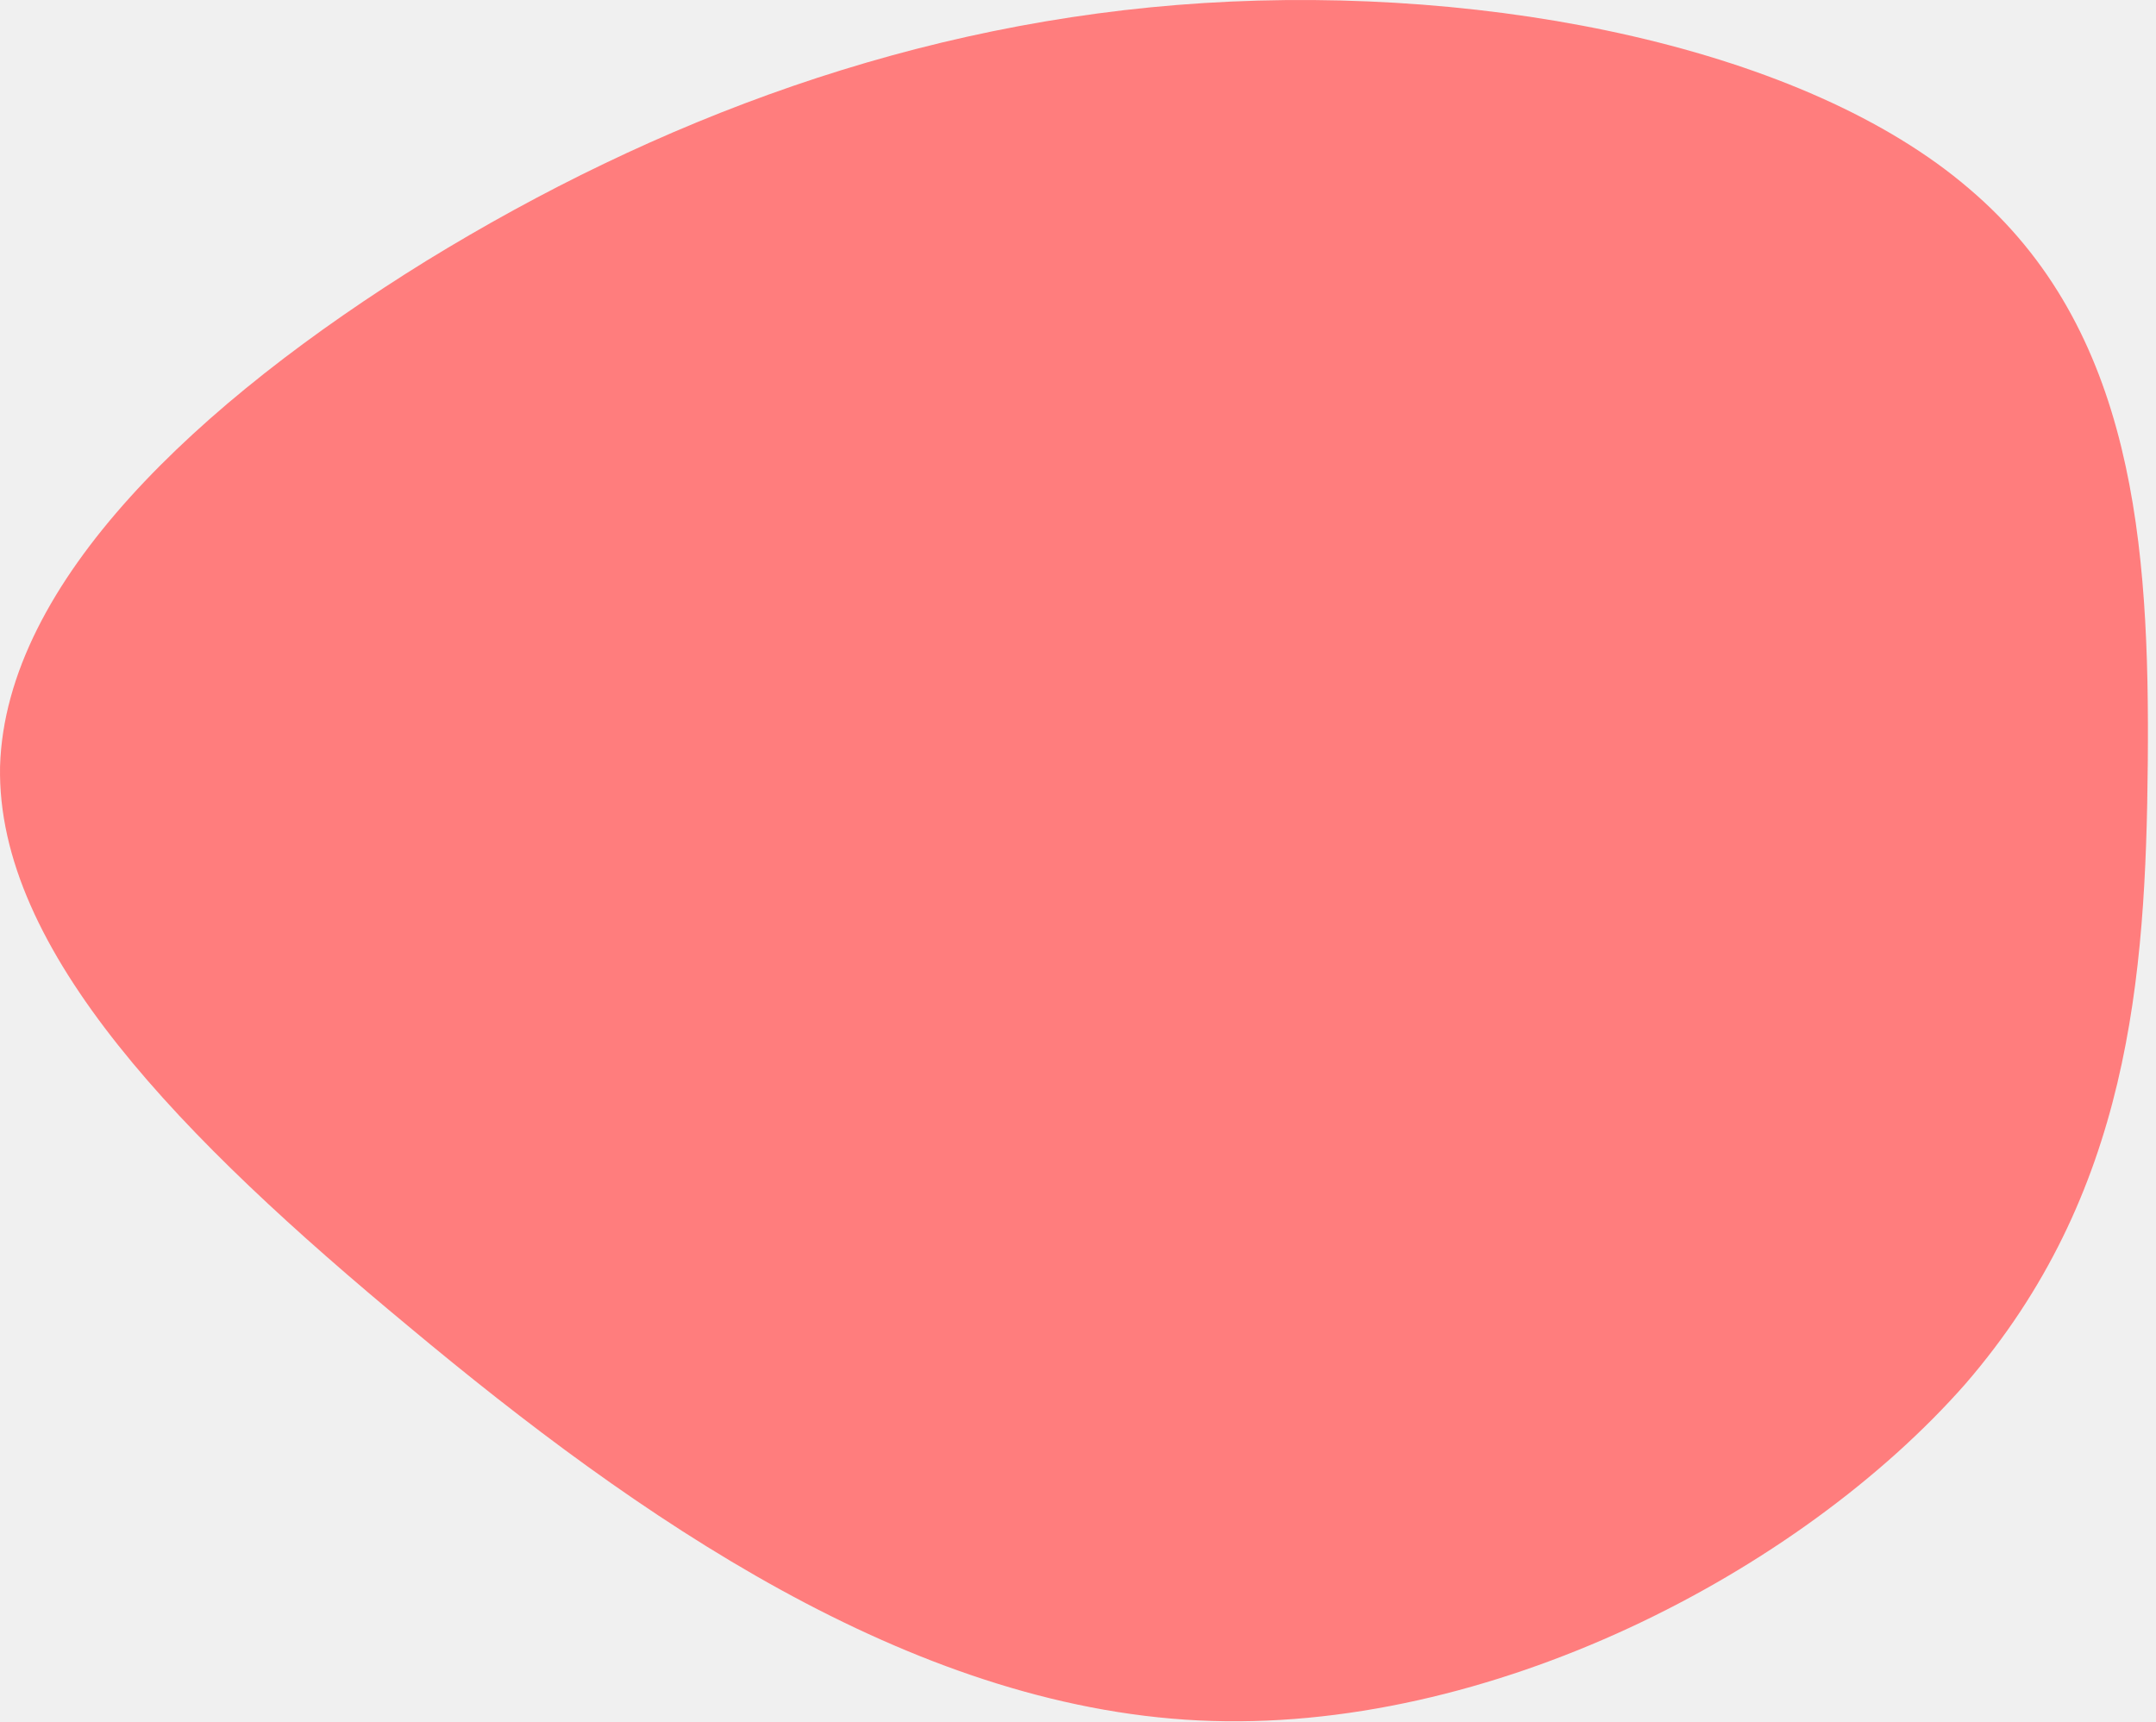
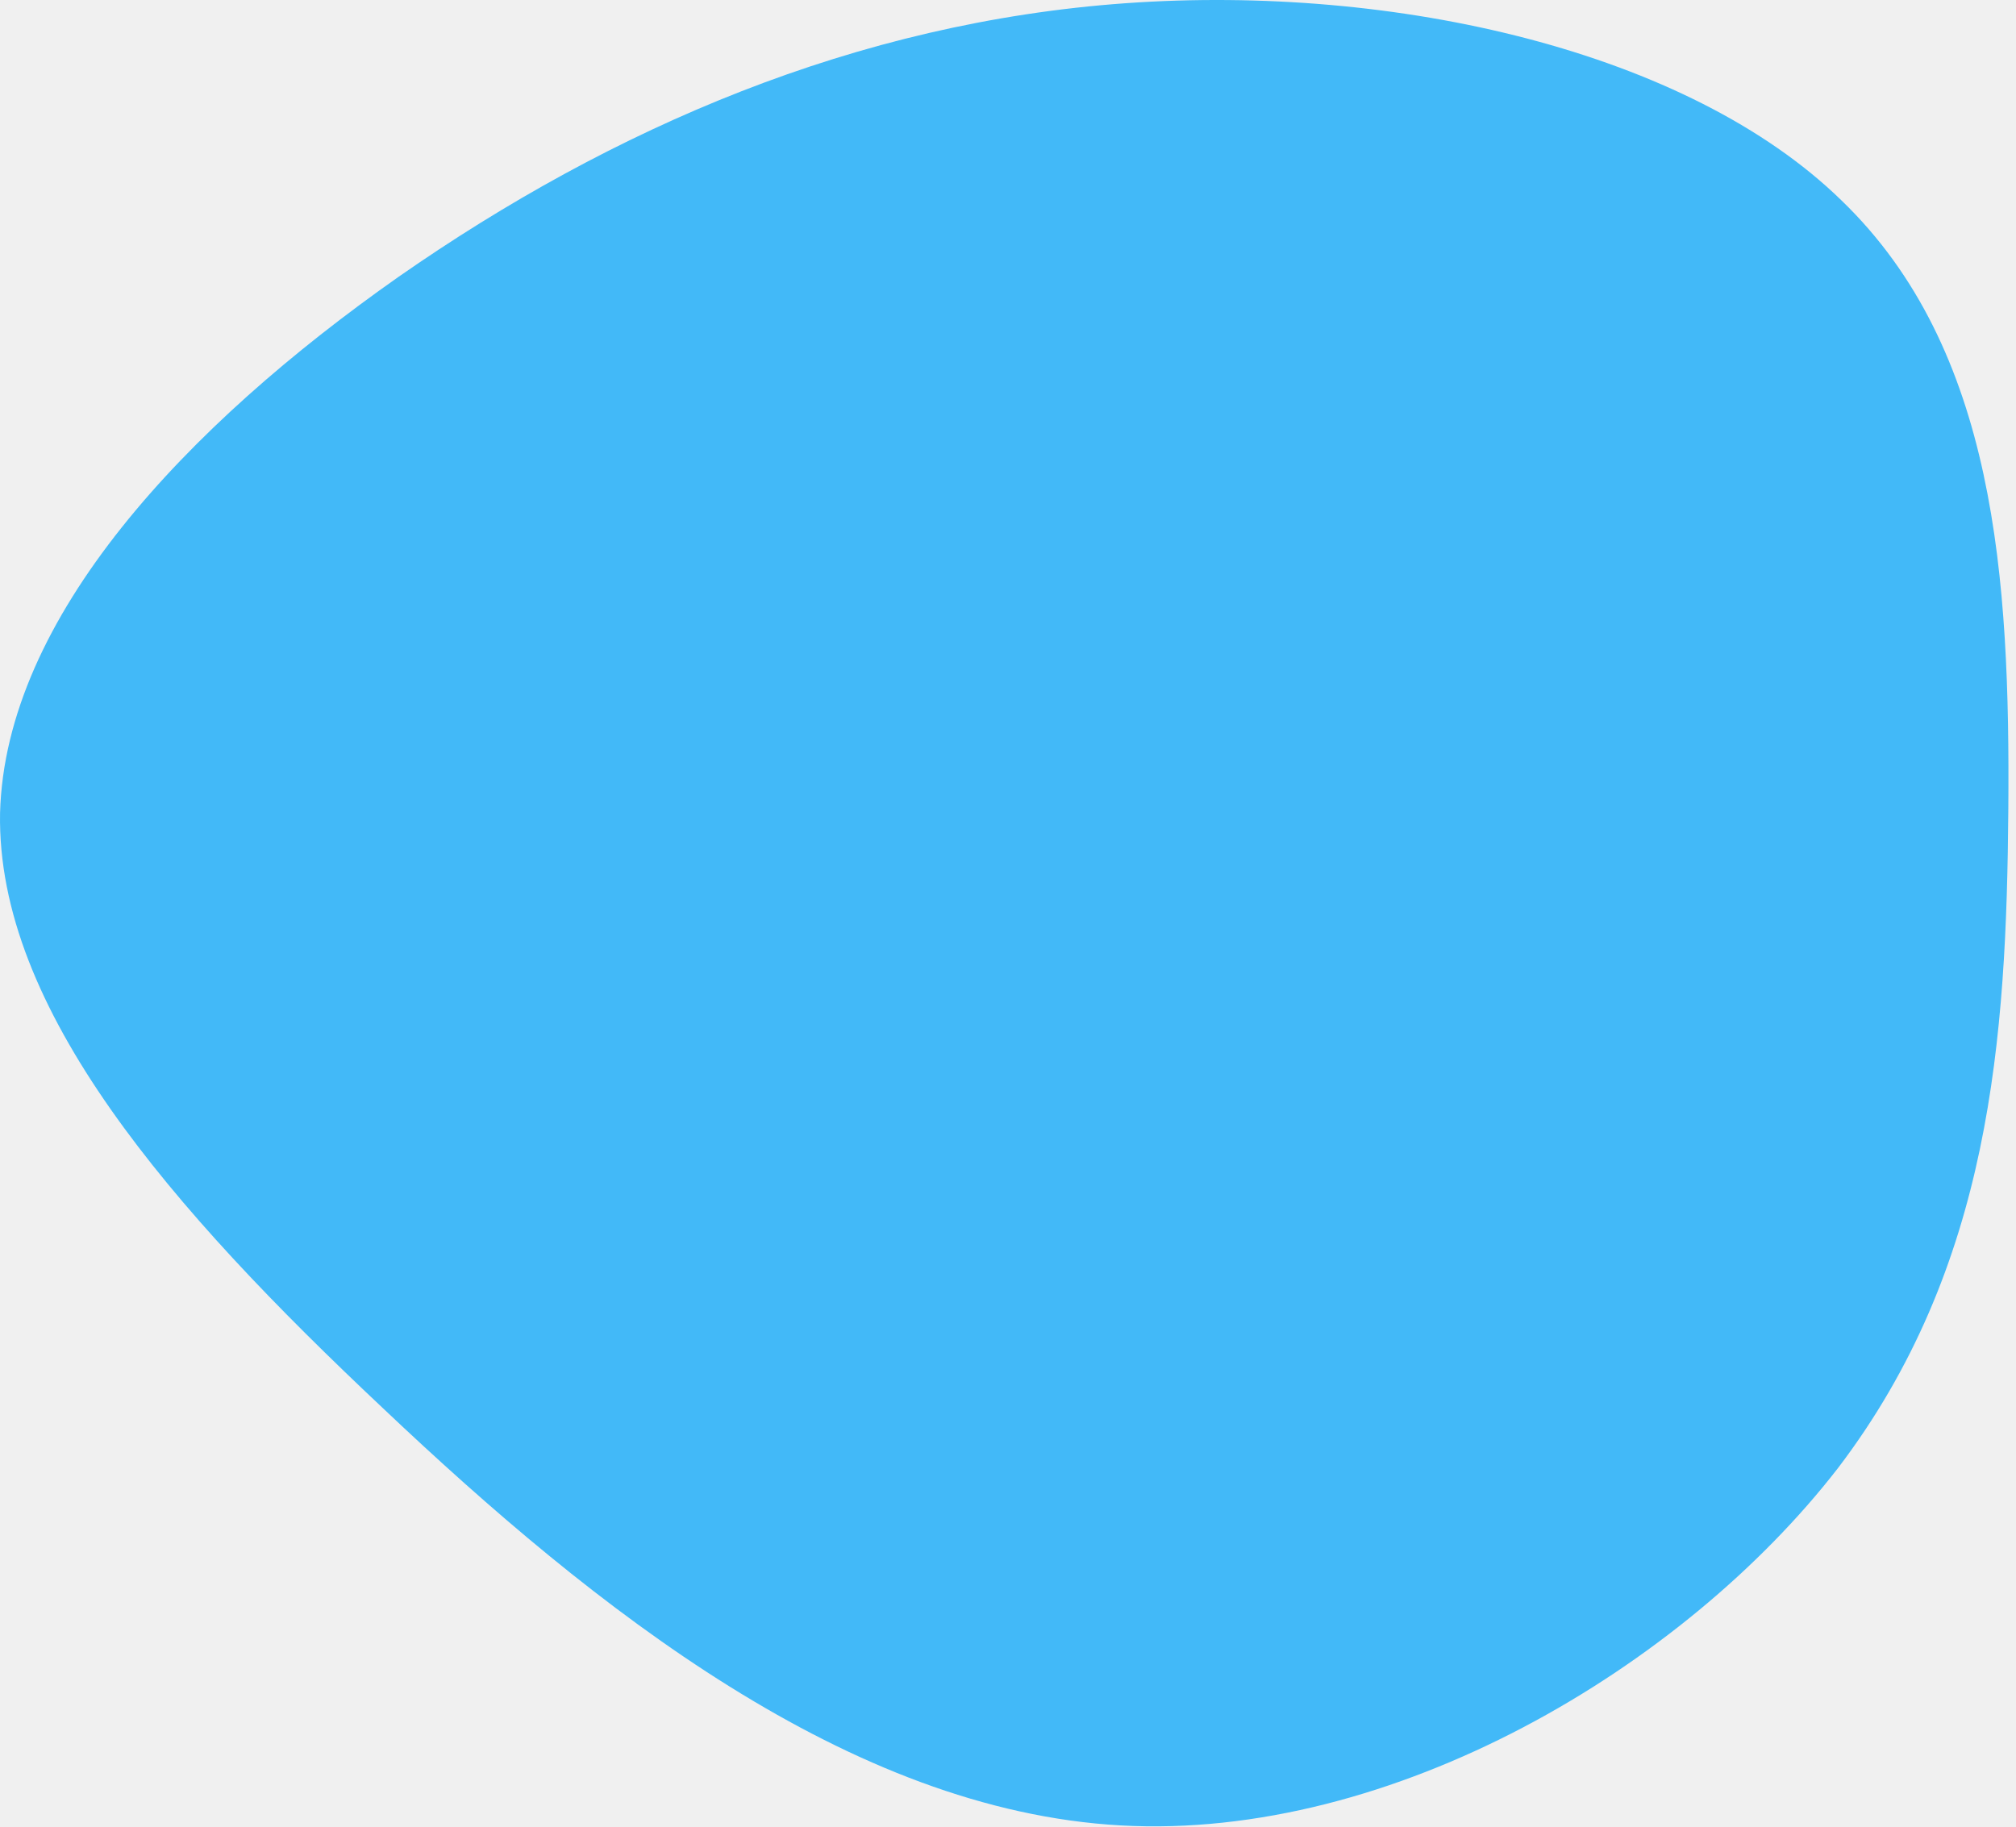
- <svg xmlns="http://www.w3.org/2000/svg" width="263" height="210" viewBox="0 0 263 210" fill="none">
-   <path d="M240.203 23.019C260.409 40.165 262.225 66.592 261.998 93.019C261.771 119.446 259.728 145.715 239.749 168.839C219.544 191.805 181.63 211.625 146.213 209.894C110.797 208.164 77.651 185.041 49.953 161.917C22.256 138.951 -0.447 115.985 0.007 93.491C0.688 70.996 24.299 48.974 51.996 31.828C79.921 14.682 111.705 2.57 146.894 0.368C182.084 -1.835 220.225 5.873 240.203 23.019Z" fill="#FF7D7D" />
+ <svg xmlns="http://www.w3.org/2000/svg" width="181" height="164" viewBox="0 0 181 164" fill="none">
+   <g clip-path="url(#clip0)">
+     <path d="M165.311 17.977C179.217 31.367 180.467 52.005 180.31 72.643C180.154 93.282 178.748 113.796 164.998 131.855C151.093 149.791 125 165.269 100.626 163.917C76.252 162.566 53.44 144.508 34.378 126.449C15.316 108.514 -0.308 90.579 0.005 73.012C0.473 55.445 16.723 38.246 35.785 24.856C55.003 11.466 76.877 2.007 101.094 0.287C125.313 -1.433 151.562 4.587 165.311 17.977Z" fill="#42B9F8" />
+   </g>
+   <defs>
+     <clipPath id="clip0">
+       <rect width="181" height="164" fill="white" />
+     </clipPath>
+   </defs>
</svg>
